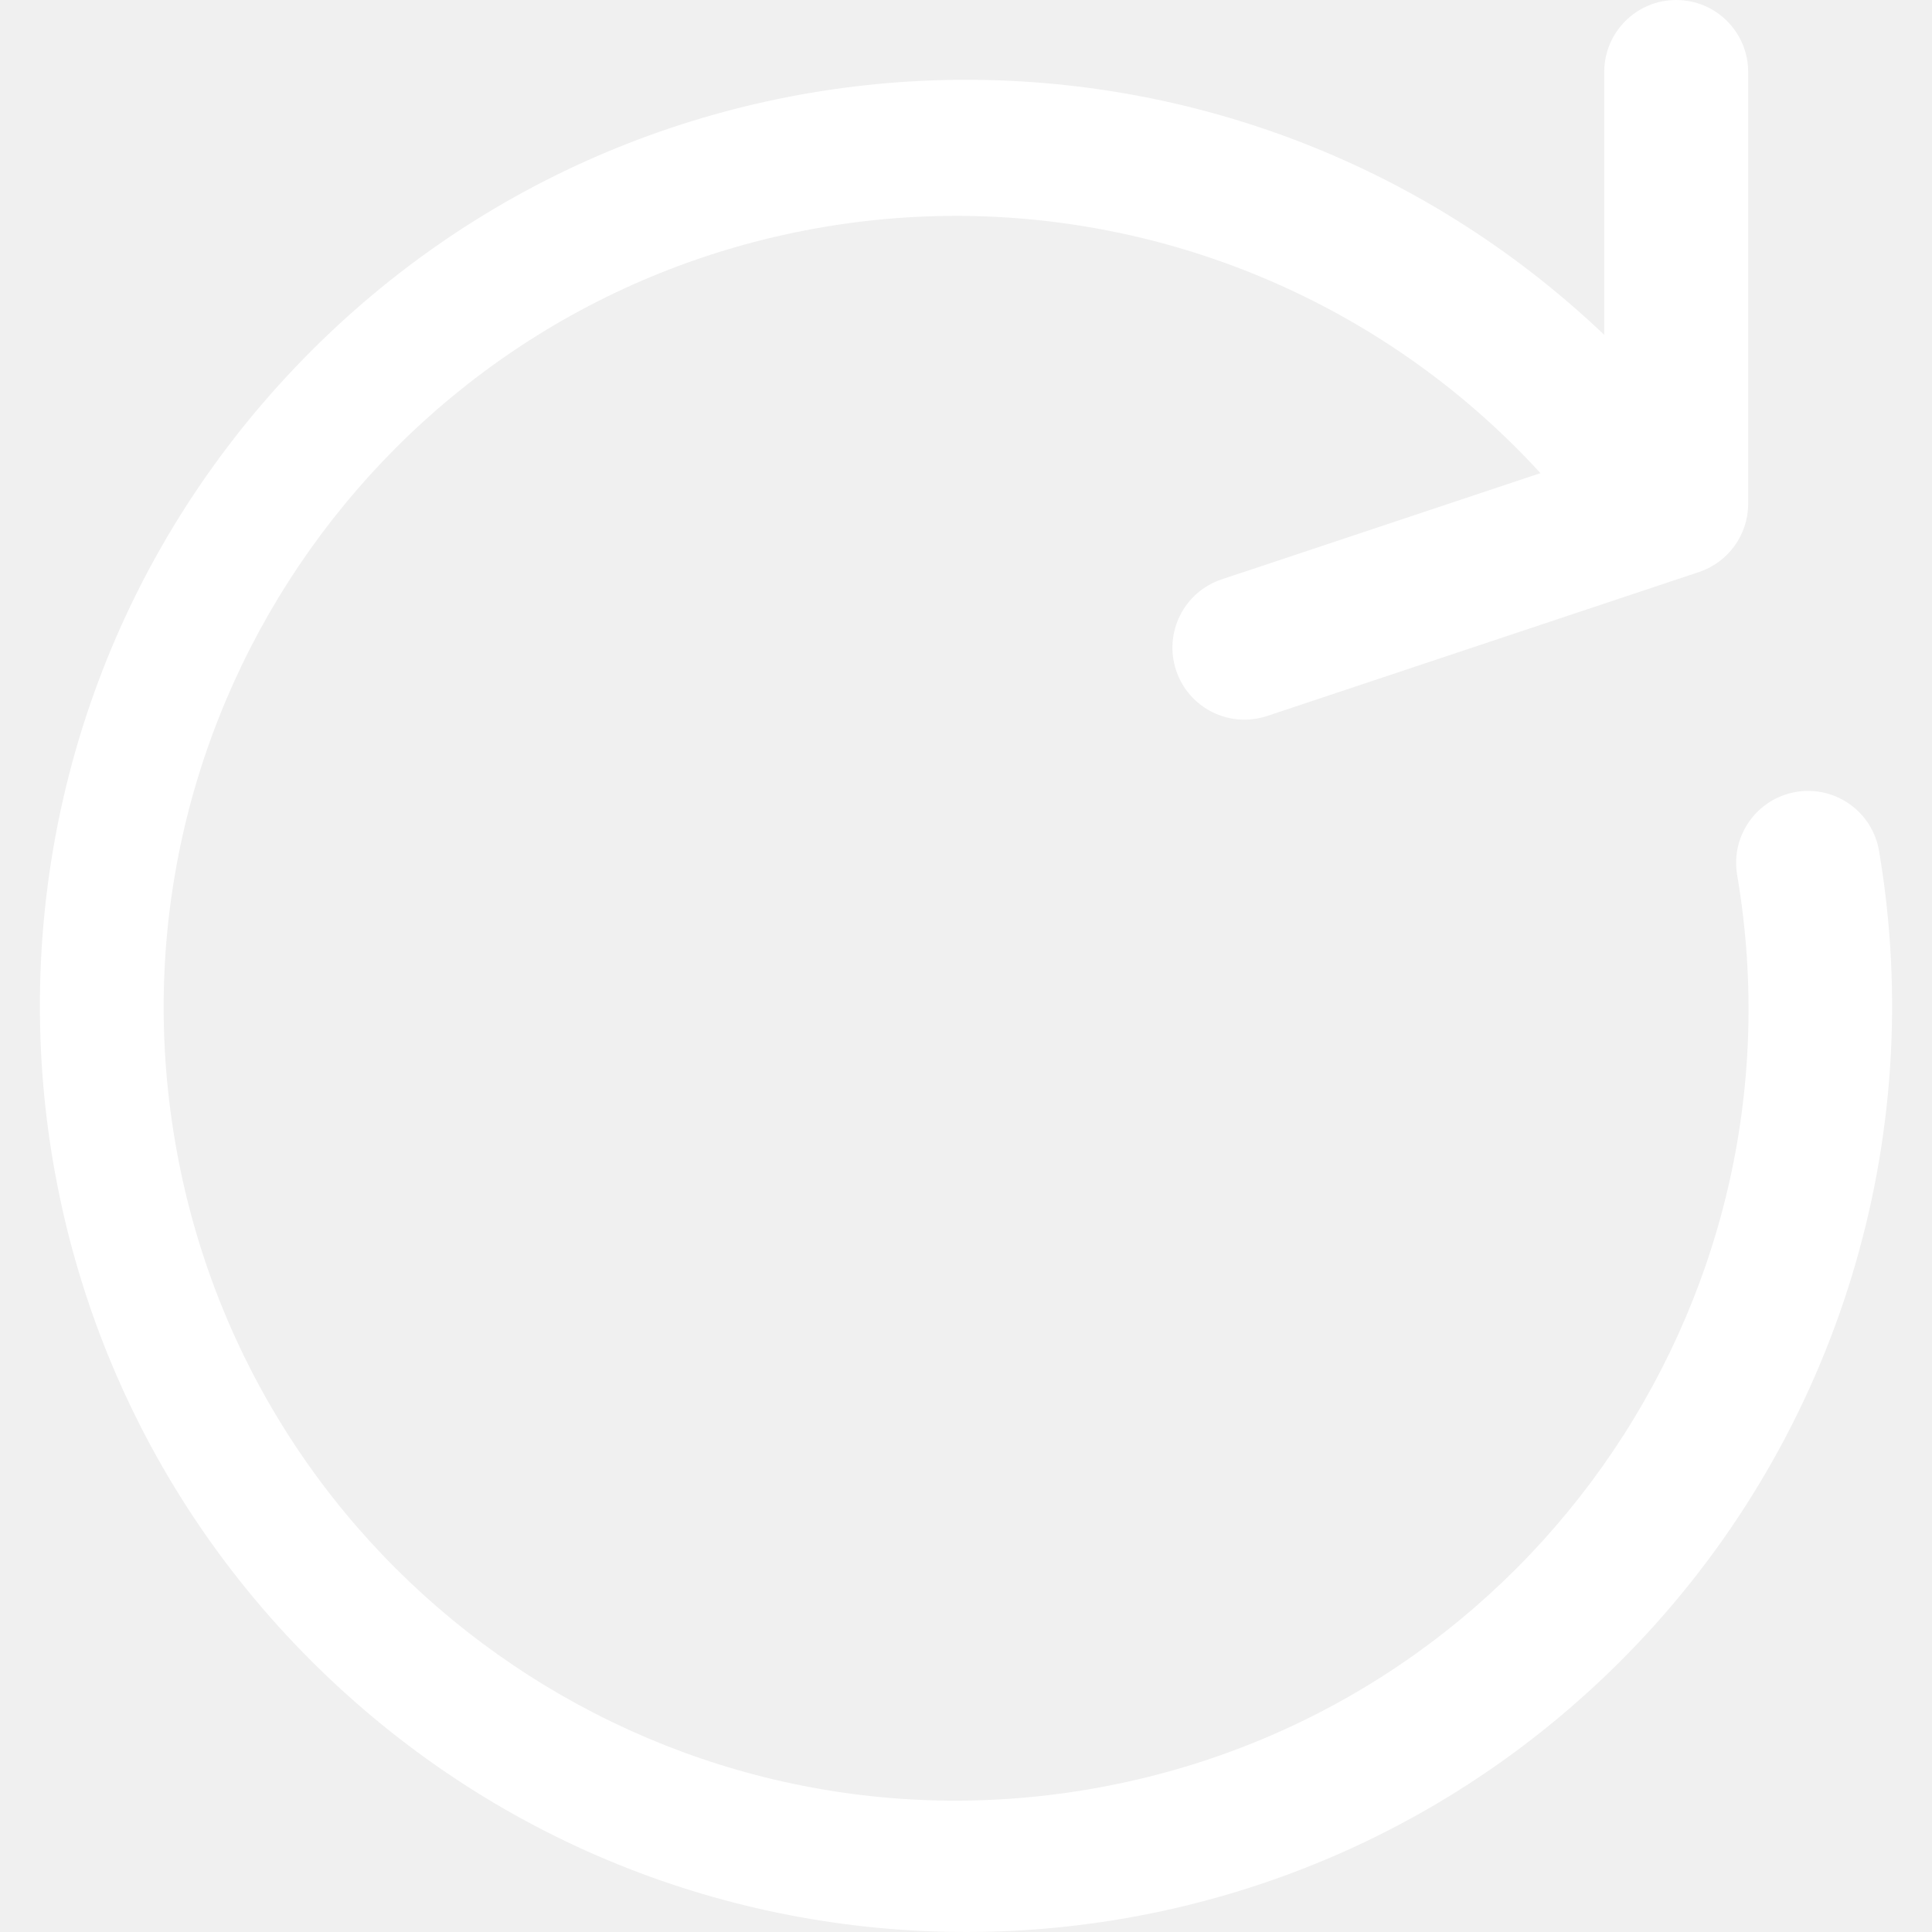
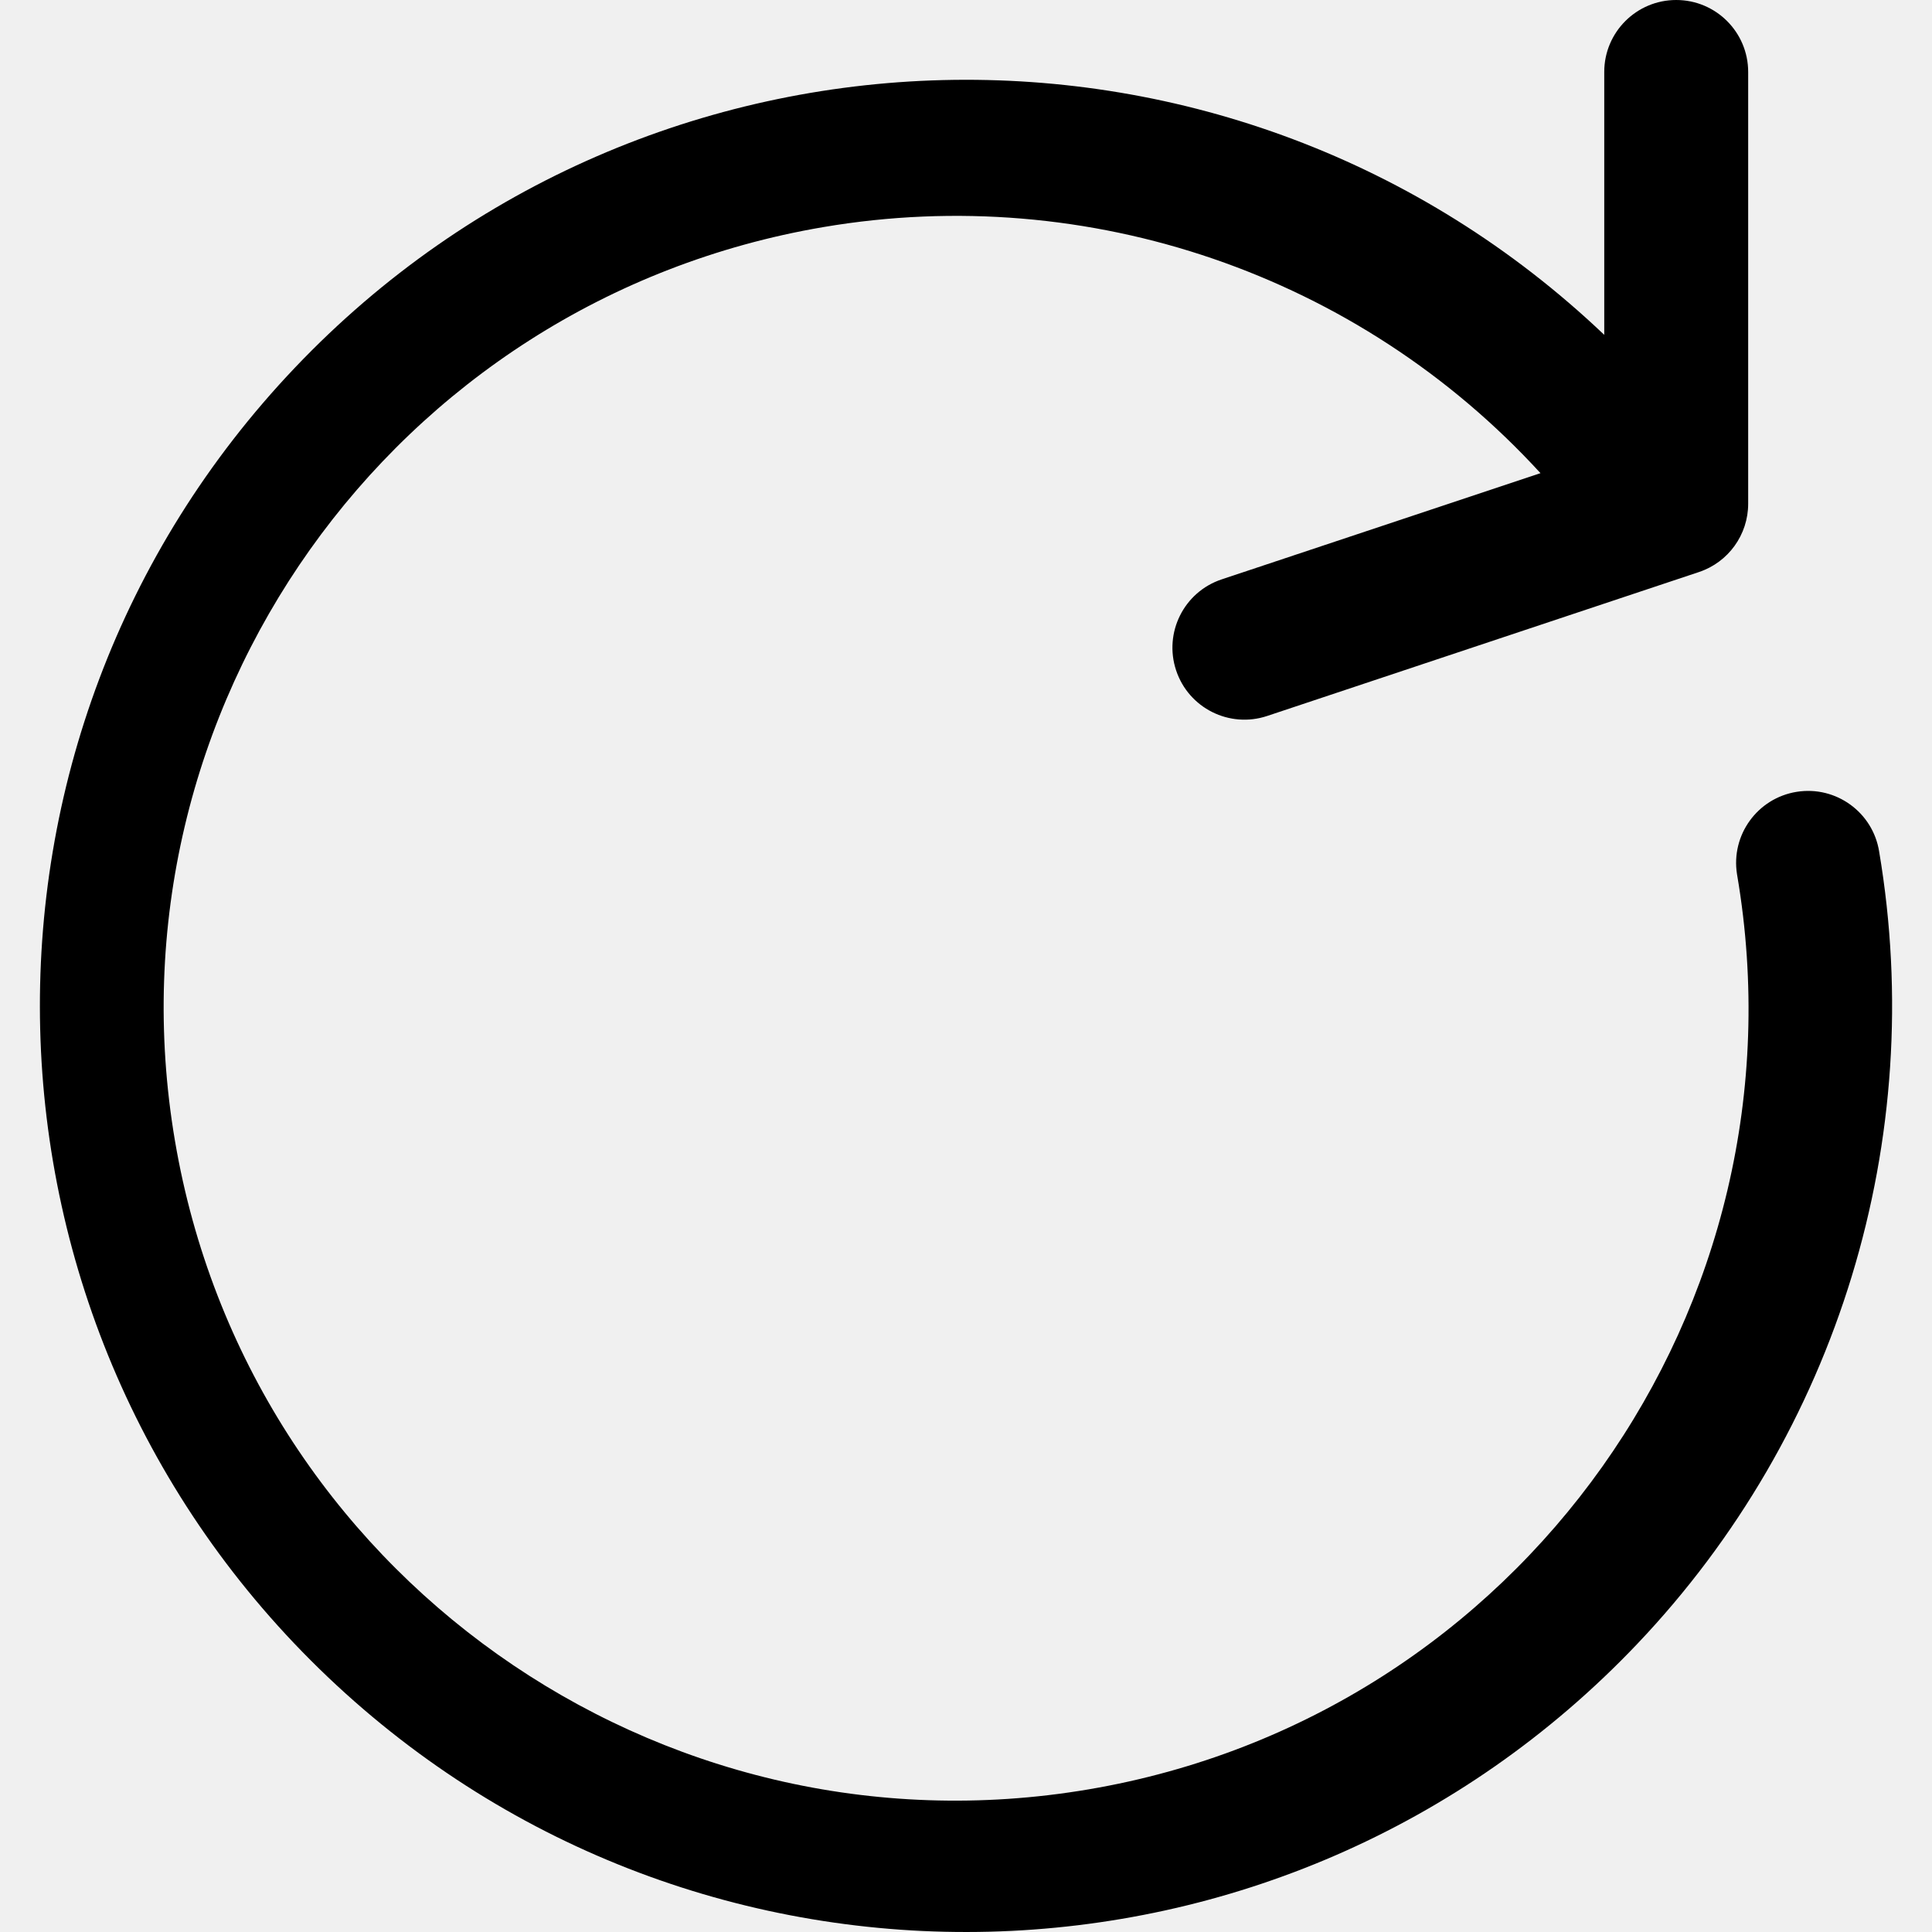
<svg xmlns="http://www.w3.org/2000/svg" version="1.1" id="Capa_1" x="0px" y="0px" viewBox="0 0 458.186 458.186" style="enable-background:new 0 0 458.186 458.186;" xml:space="preserve" width="512" height="512">
  <g>
    <g>
      <g>
-         <path d="M445.651,201.95c-1.485-9.308-10.235-15.649-19.543-14.164c-9.308,1.485-15.649,10.235-14.164,19.543    c0.016,0.102,0.033,0.203,0.051,0.304c17.38,102.311-51.47,199.339-153.781,216.719c-102.311,17.38-199.339-51.47-216.719-153.781    S92.966,71.232,195.276,53.852c62.919-10.688,126.962,11.29,170.059,58.361l-75.605,25.19    c-8.944,2.976-13.781,12.638-10.806,21.582c0.001,0.002,0.002,0.005,0.003,0.007c2.976,8.944,12.638,13.781,21.582,10.806    c0.003-0.001,0.005-0.002,0.007-0.002l102.4-34.133c6.972-2.322,11.675-8.847,11.674-16.196v-102.4    C414.59,7.641,406.949,0,397.523,0s-17.067,7.641-17.067,17.067v62.344C292.564-4.185,153.545-0.702,69.949,87.19    s-80.114,226.911,7.779,310.508s226.911,80.114,310.508-7.779C435.905,339.799,457.179,270.152,445.651,201.95z" data-original="#000000" class="active-path" style="fill:#FFFFFF" data-old_color="#000000" />
+         <path d="M445.651,201.95c-1.485-9.308-10.235-15.649-19.543-14.164c-9.308,1.485-15.649,10.235-14.164,19.543    c0.016,0.102,0.033,0.203,0.051,0.304c17.38,102.311-51.47,199.339-153.781,216.719c-102.311,17.38-199.339-51.47-216.719-153.781    S92.966,71.232,195.276,53.852c62.919-10.688,126.962,11.29,170.059,58.361l-75.605,25.19    c-8.944,2.976-13.781,12.638-10.806,21.582c0.001,0.002,0.002,0.005,0.003,0.007c2.976,8.944,12.638,13.781,21.582,10.806    c0.003-0.001,0.005-0.002,0.007-0.002l102.4-34.133c6.972-2.322,11.675-8.847,11.674-16.196v-102.4    C414.59,7.641,406.949,0,397.523,0s-17.067,7.641-17.067,17.067v62.344C292.564-4.185,153.545-0.702,69.949,87.19    s-80.114,226.911,7.779,310.508s226.911,80.114,310.508-7.779C435.905,339.799,457.179,270.152,445.651,201.95z" data-original="#000000" class="active-path" style="fill:#000000" data-old_color="#000000" />
      </g>
    </g>
  </g>
</svg>
